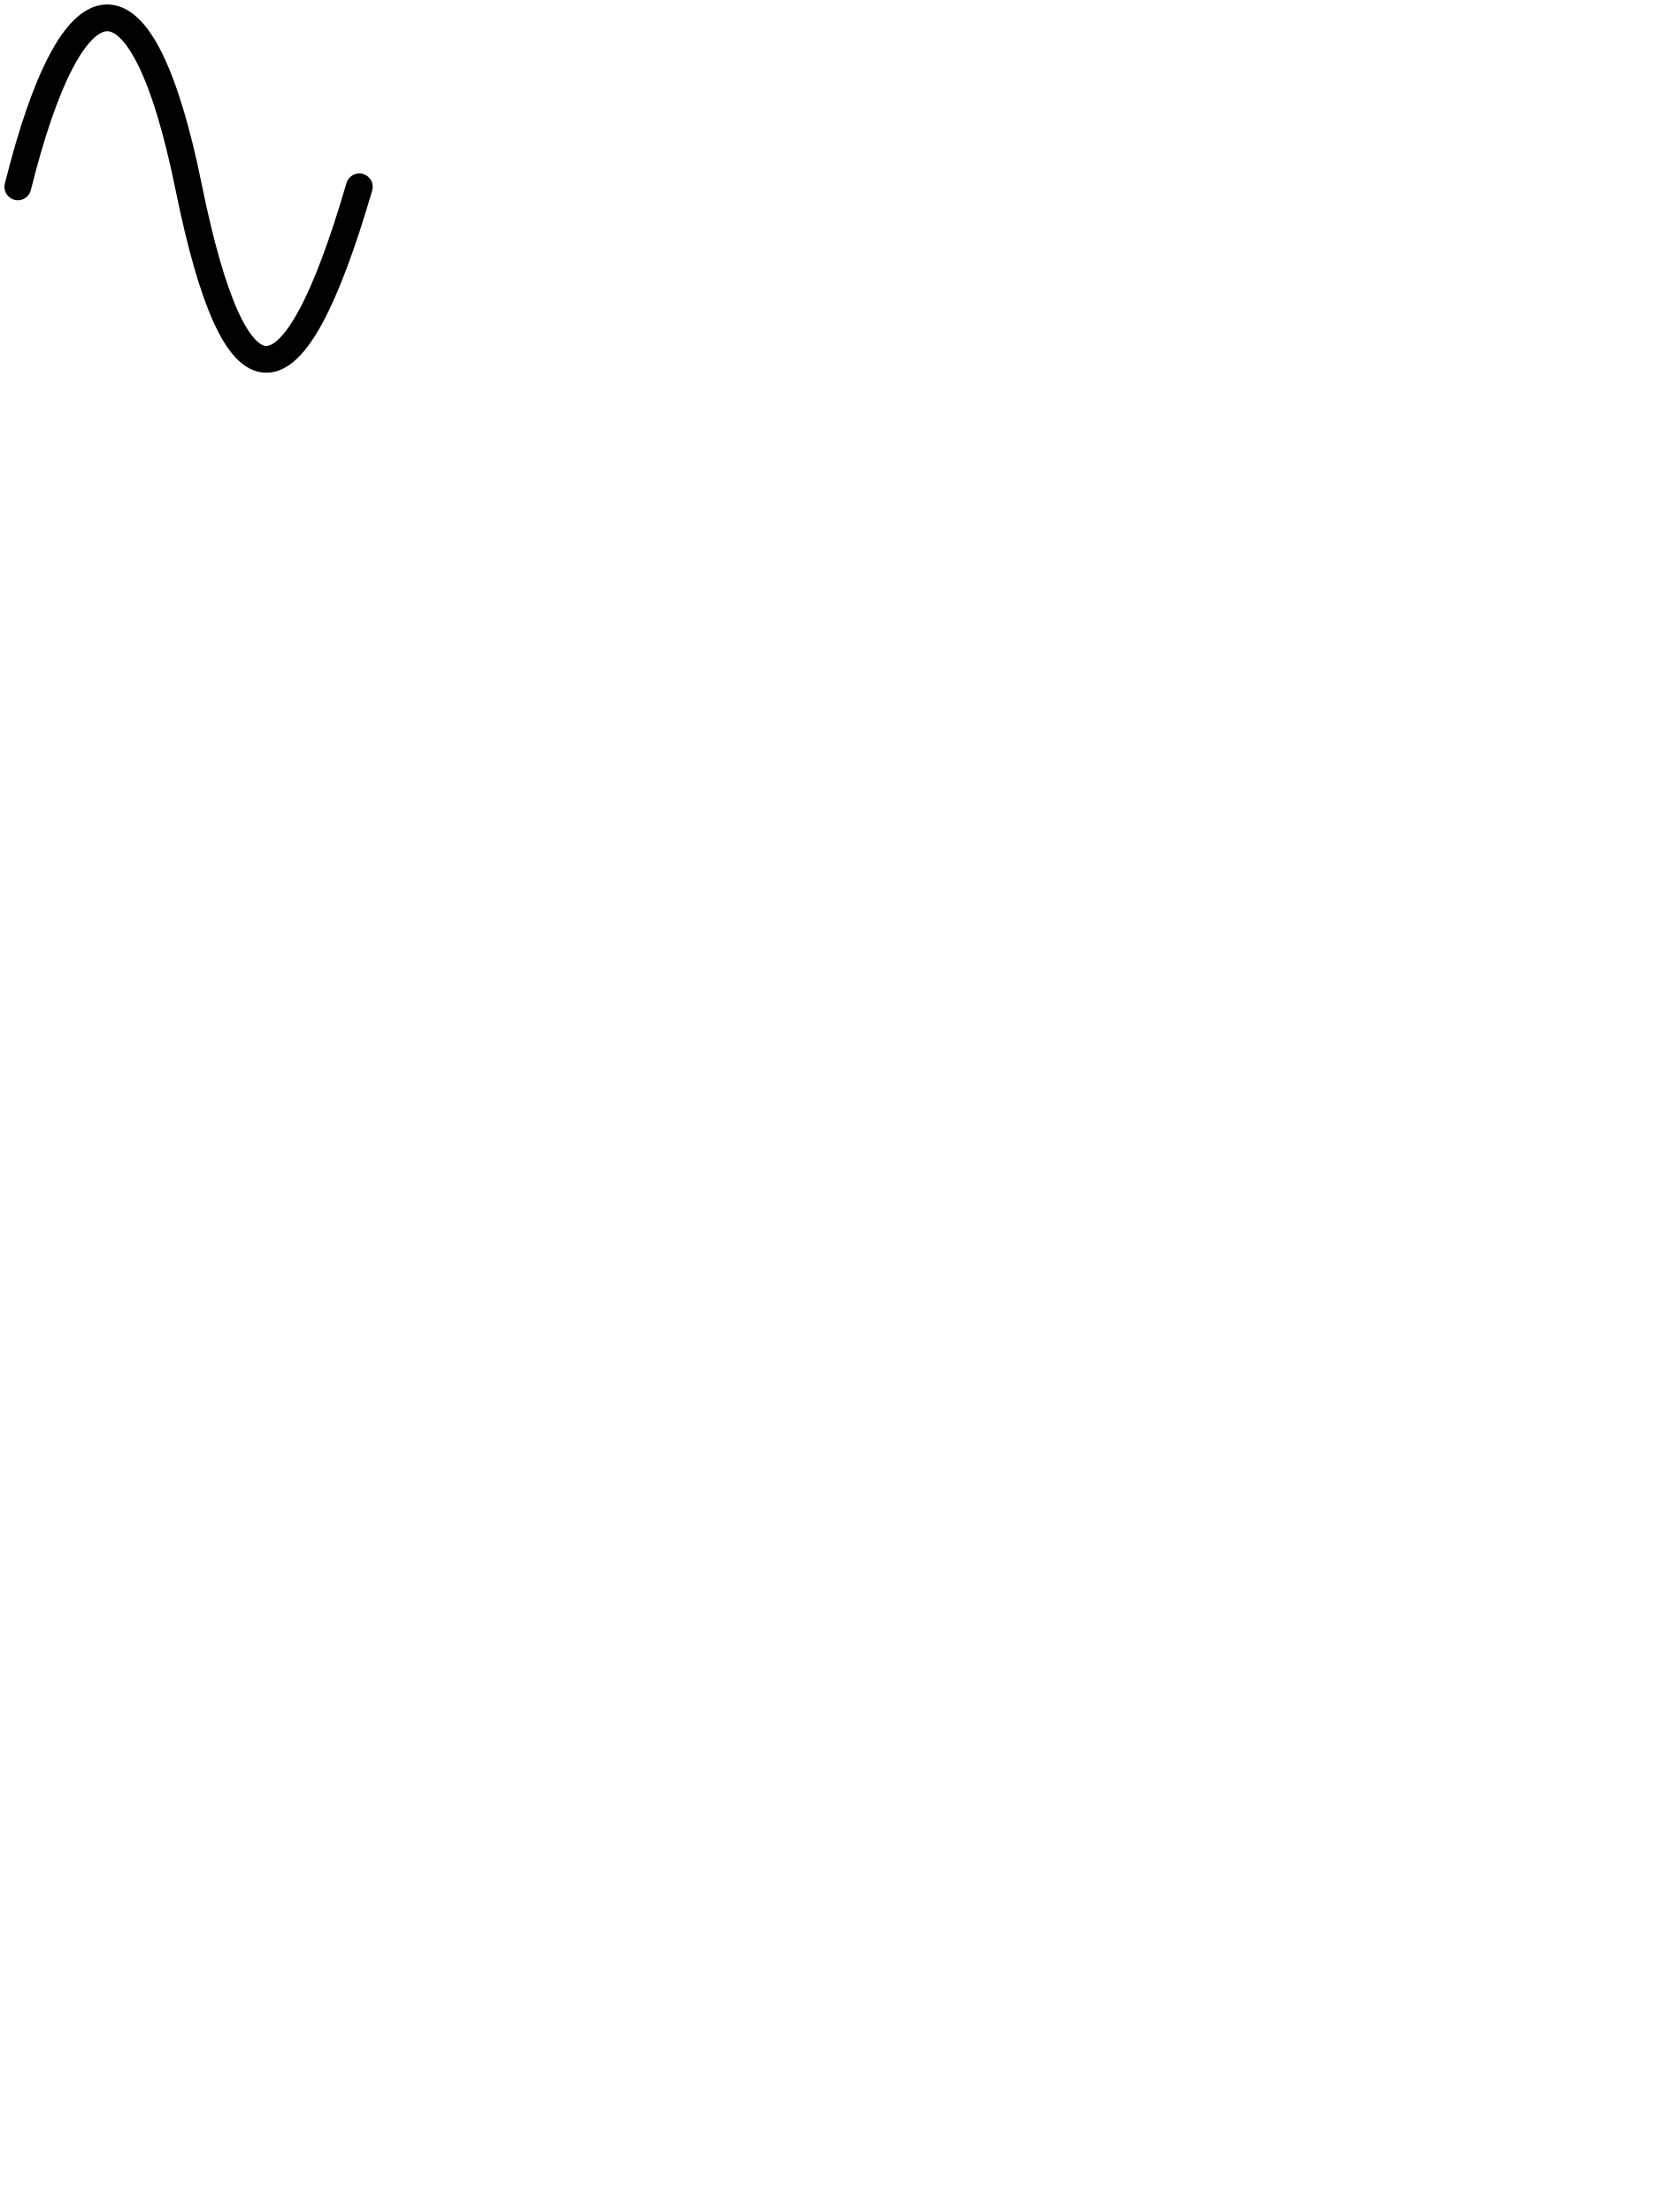
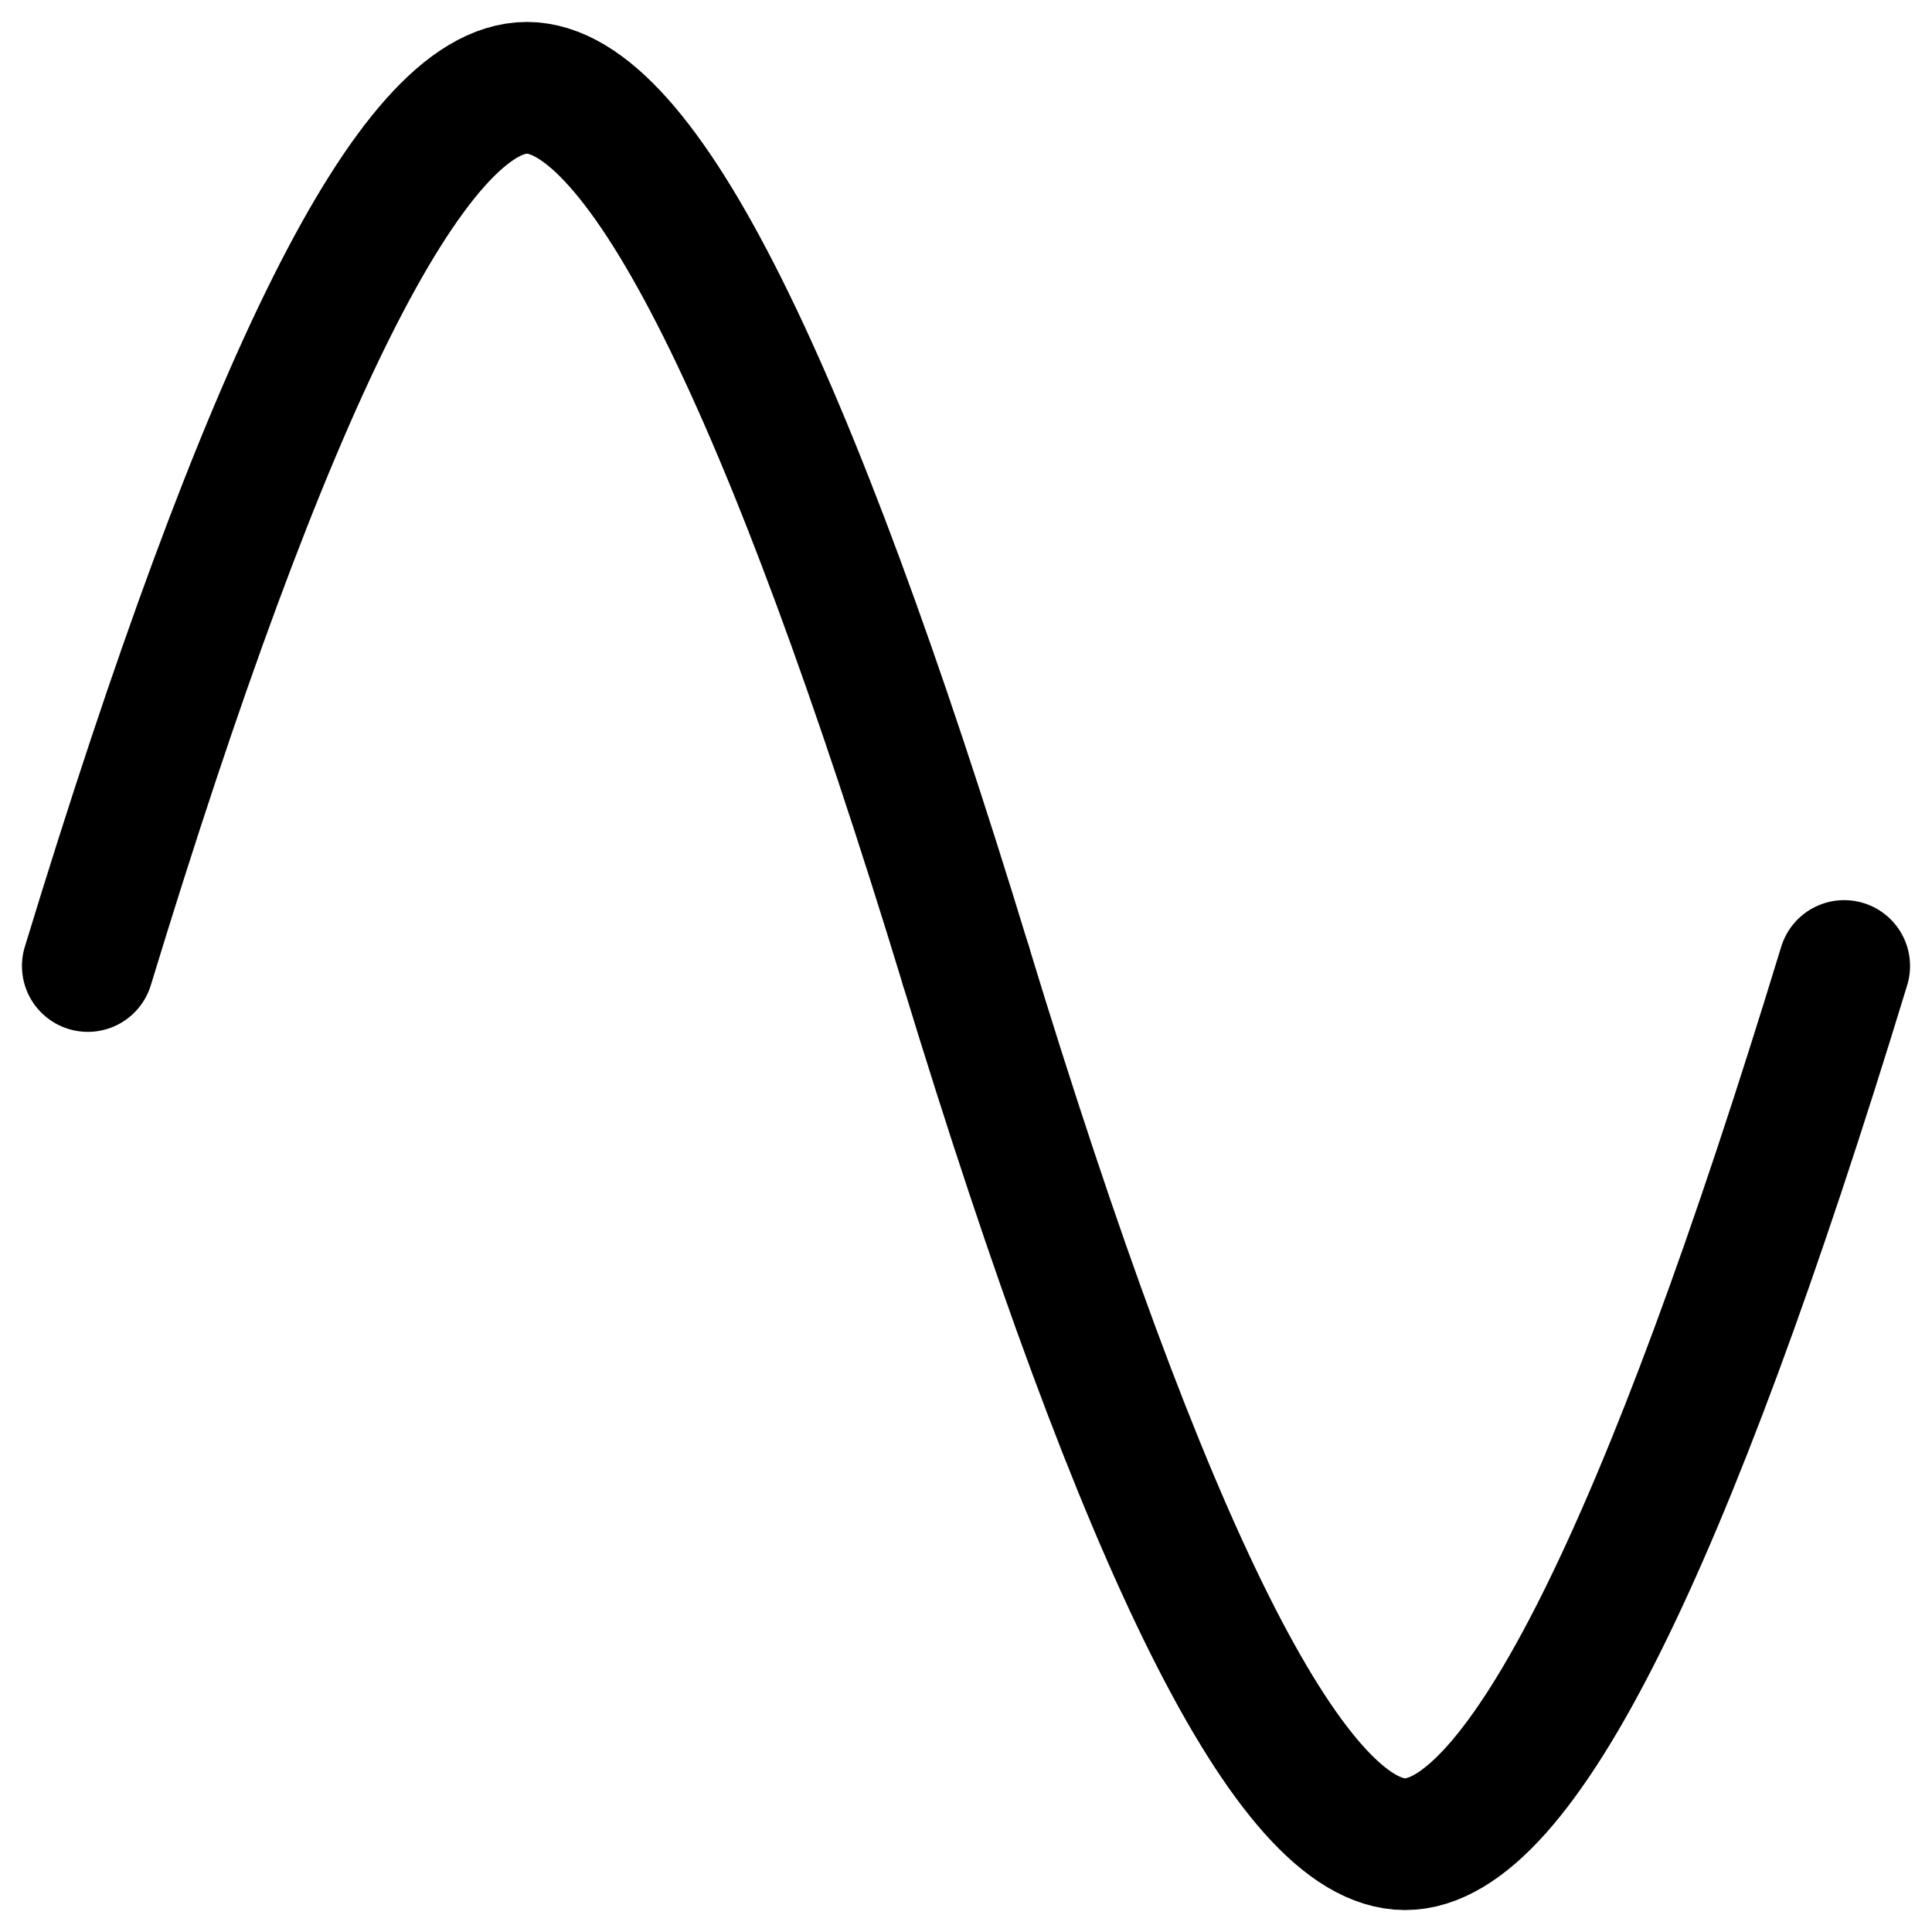
- <svg xmlns="http://www.w3.org/2000/svg" style="isolation:isolate" viewBox="-5.227 -5.227 489.727 647.727" width="489.727pt" height="647.727pt">
+ <svg xmlns="http://www.w3.org/2000/svg" style="isolation:isolate" viewBox="-5 -5 110 110" width="110pt" height="110pt">
  <defs>
-     <clipPath id="_clipPath_tPXVBw7iT9Rtn4lJ2CrZPKi6SqEBGqVz">
-       <rect x="-5.227" y="-5.227" width="489.727" height="647.727" />
+     <clipPath id="_clipPath_yMZrEaFCLSe3Kbjkp6WbBMUyAdoXsUy6">
+       <rect x="-5" y="-5" width="110" height="110" />
    </clipPath>
  </defs>
-   <g clip-path="url(#_clipPath_tPXVBw7iT9Rtn4lJ2CrZPKi6SqEBGqVz)">
-     <path d=" M 0 49.487 C 16.106 -15.118 36.311 -17.859 50 49.487 C 63.689 116.832 80.366 116.843 100 49.487" fill="none" vector-effect="non-scaling-stroke" stroke-width="10.454" stroke="rgb(0,0,0)" stroke-linejoin="round" stroke-linecap="round" stroke-miterlimit="3" />
+   <g clip-path="url(#_clipPath_yMZrEaFCLSe3Kbjkp6WbBMUyAdoXsUy6)">
+     <path d=" M 0 50 Q 15.243 0 25 0 Q 34.757 0 50 50" fill="none" vector-effect="non-scaling-stroke" stroke-width="10" stroke="rgb(0,0,0)" stroke-linejoin="round" stroke-linecap="round" stroke-miterlimit="3" />
+     <path d=" M 50 50 Q 65.243 100 75 100 Q 84.757 100 100 50" fill="none" vector-effect="non-scaling-stroke" stroke-width="10" stroke="rgb(0,0,0)" stroke-linejoin="round" stroke-linecap="round" stroke-miterlimit="3" />
  </g>
</svg>
